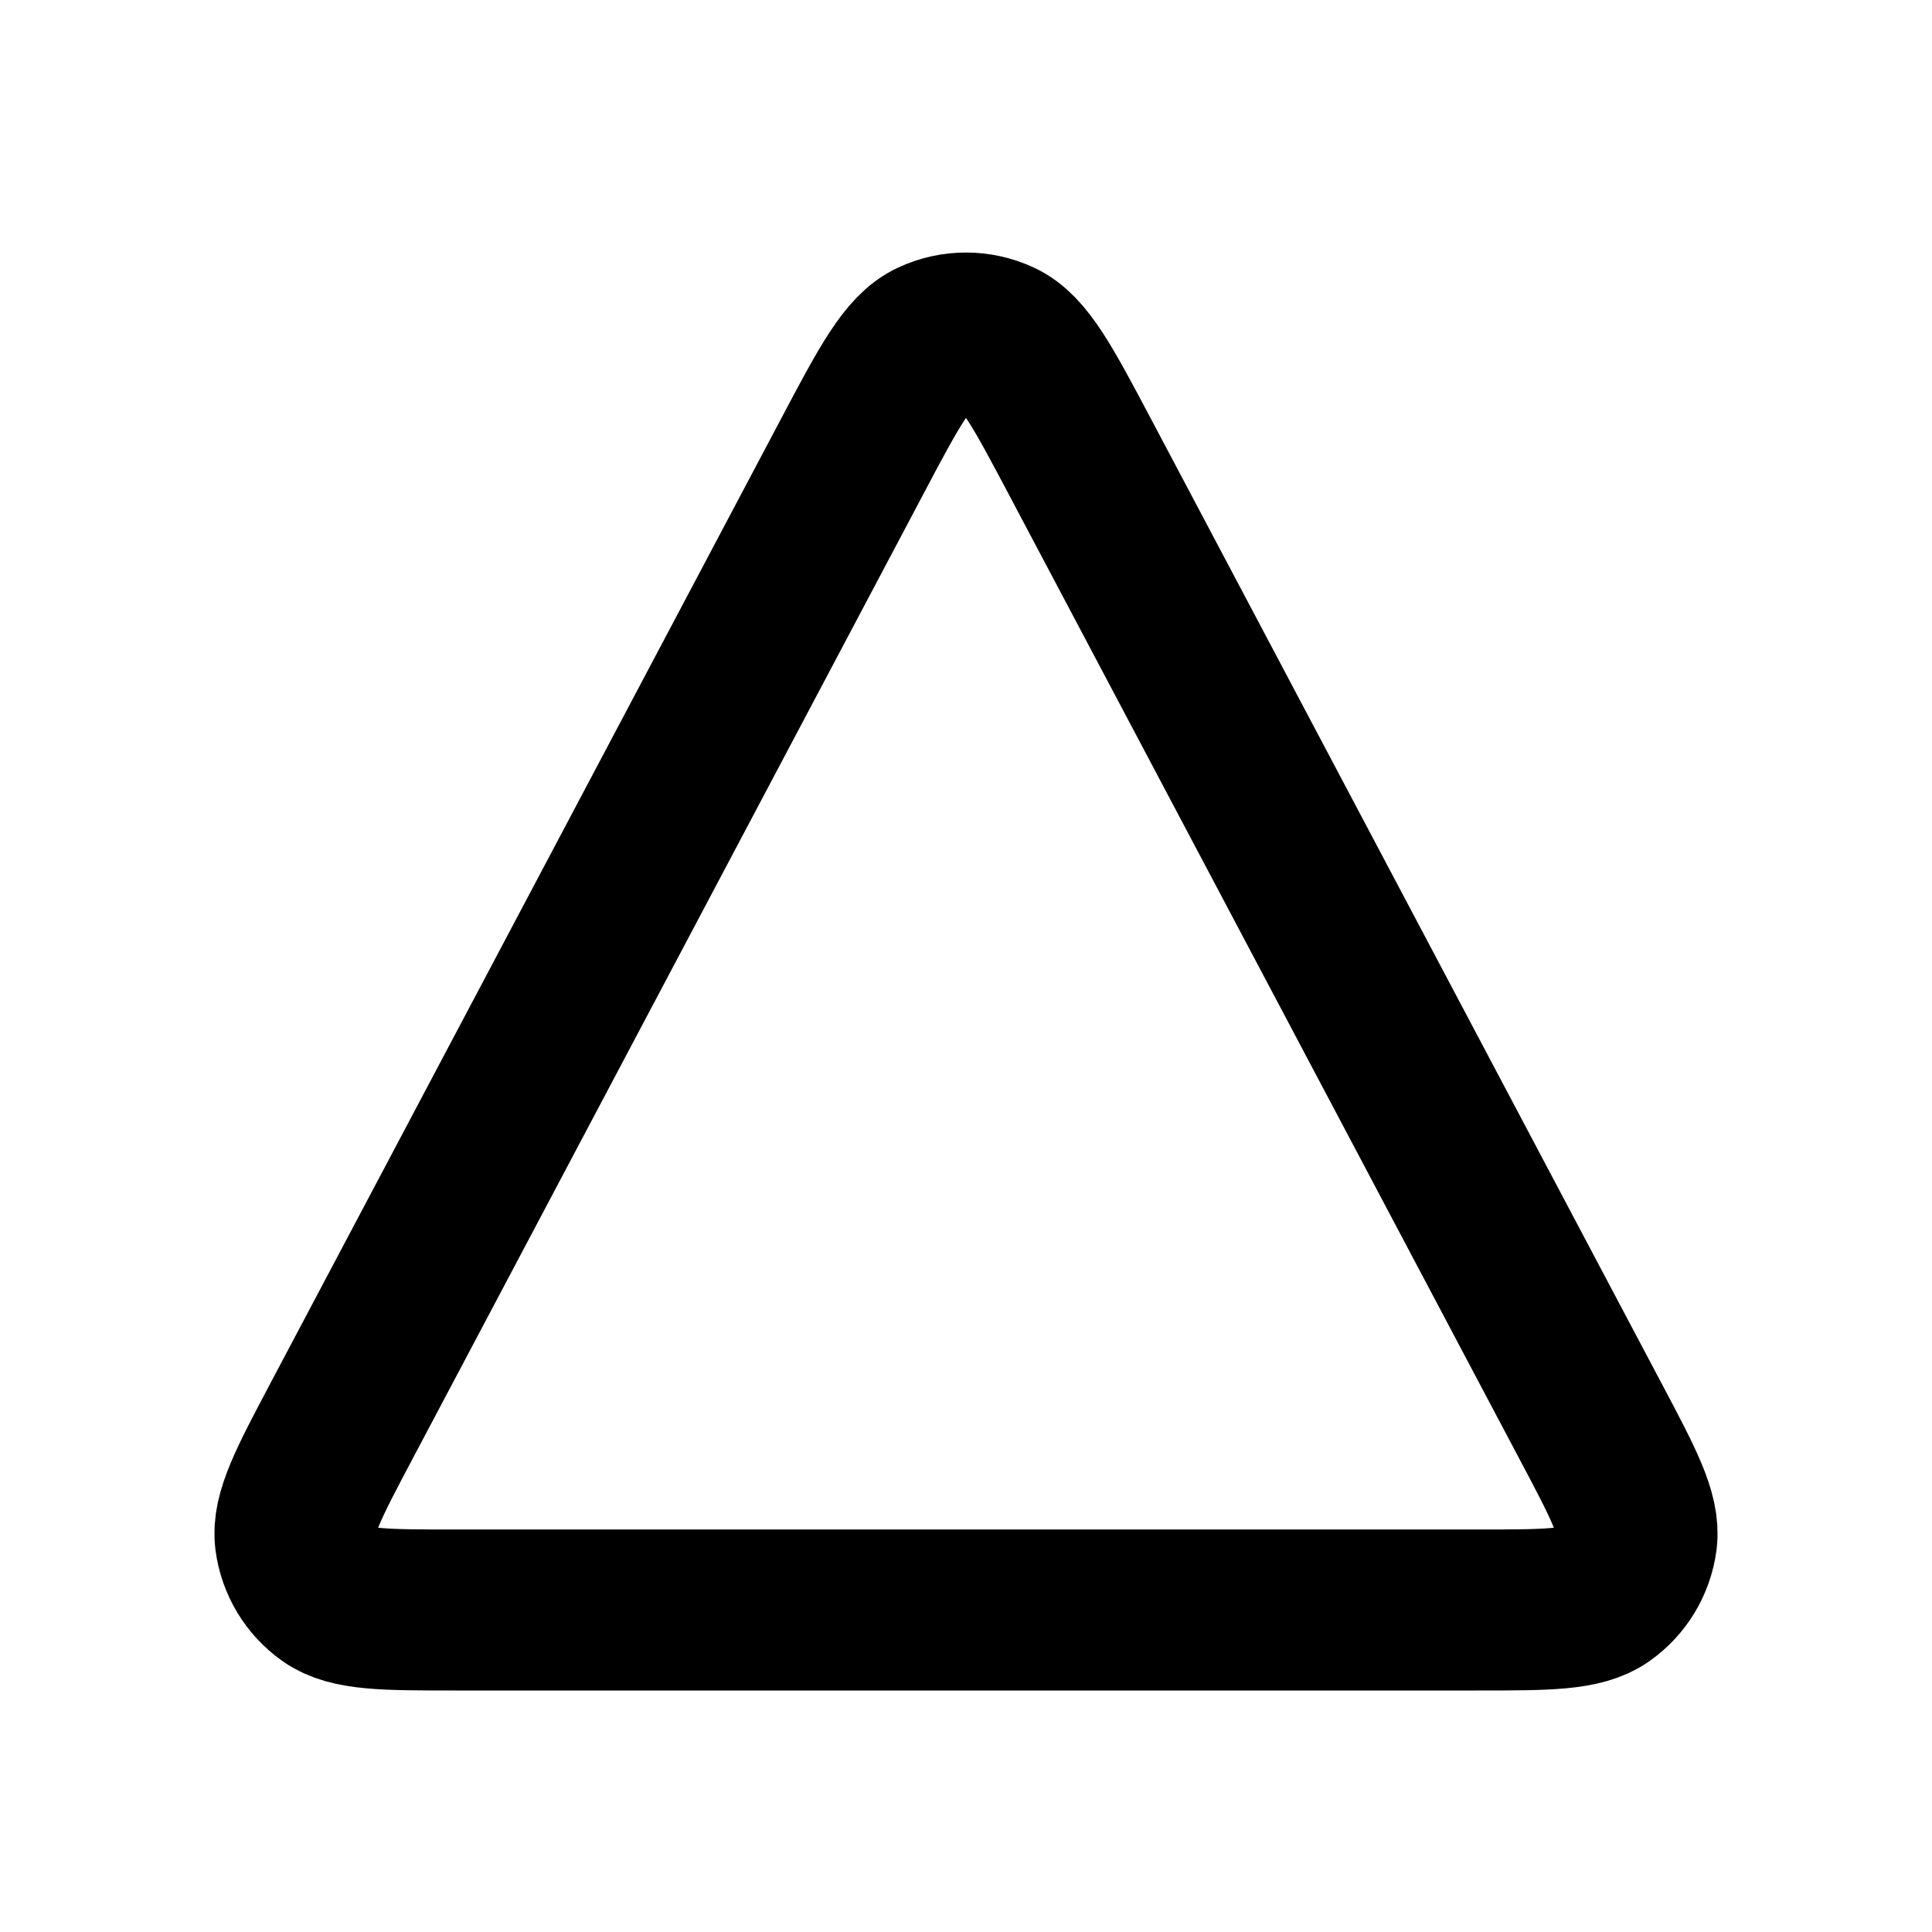
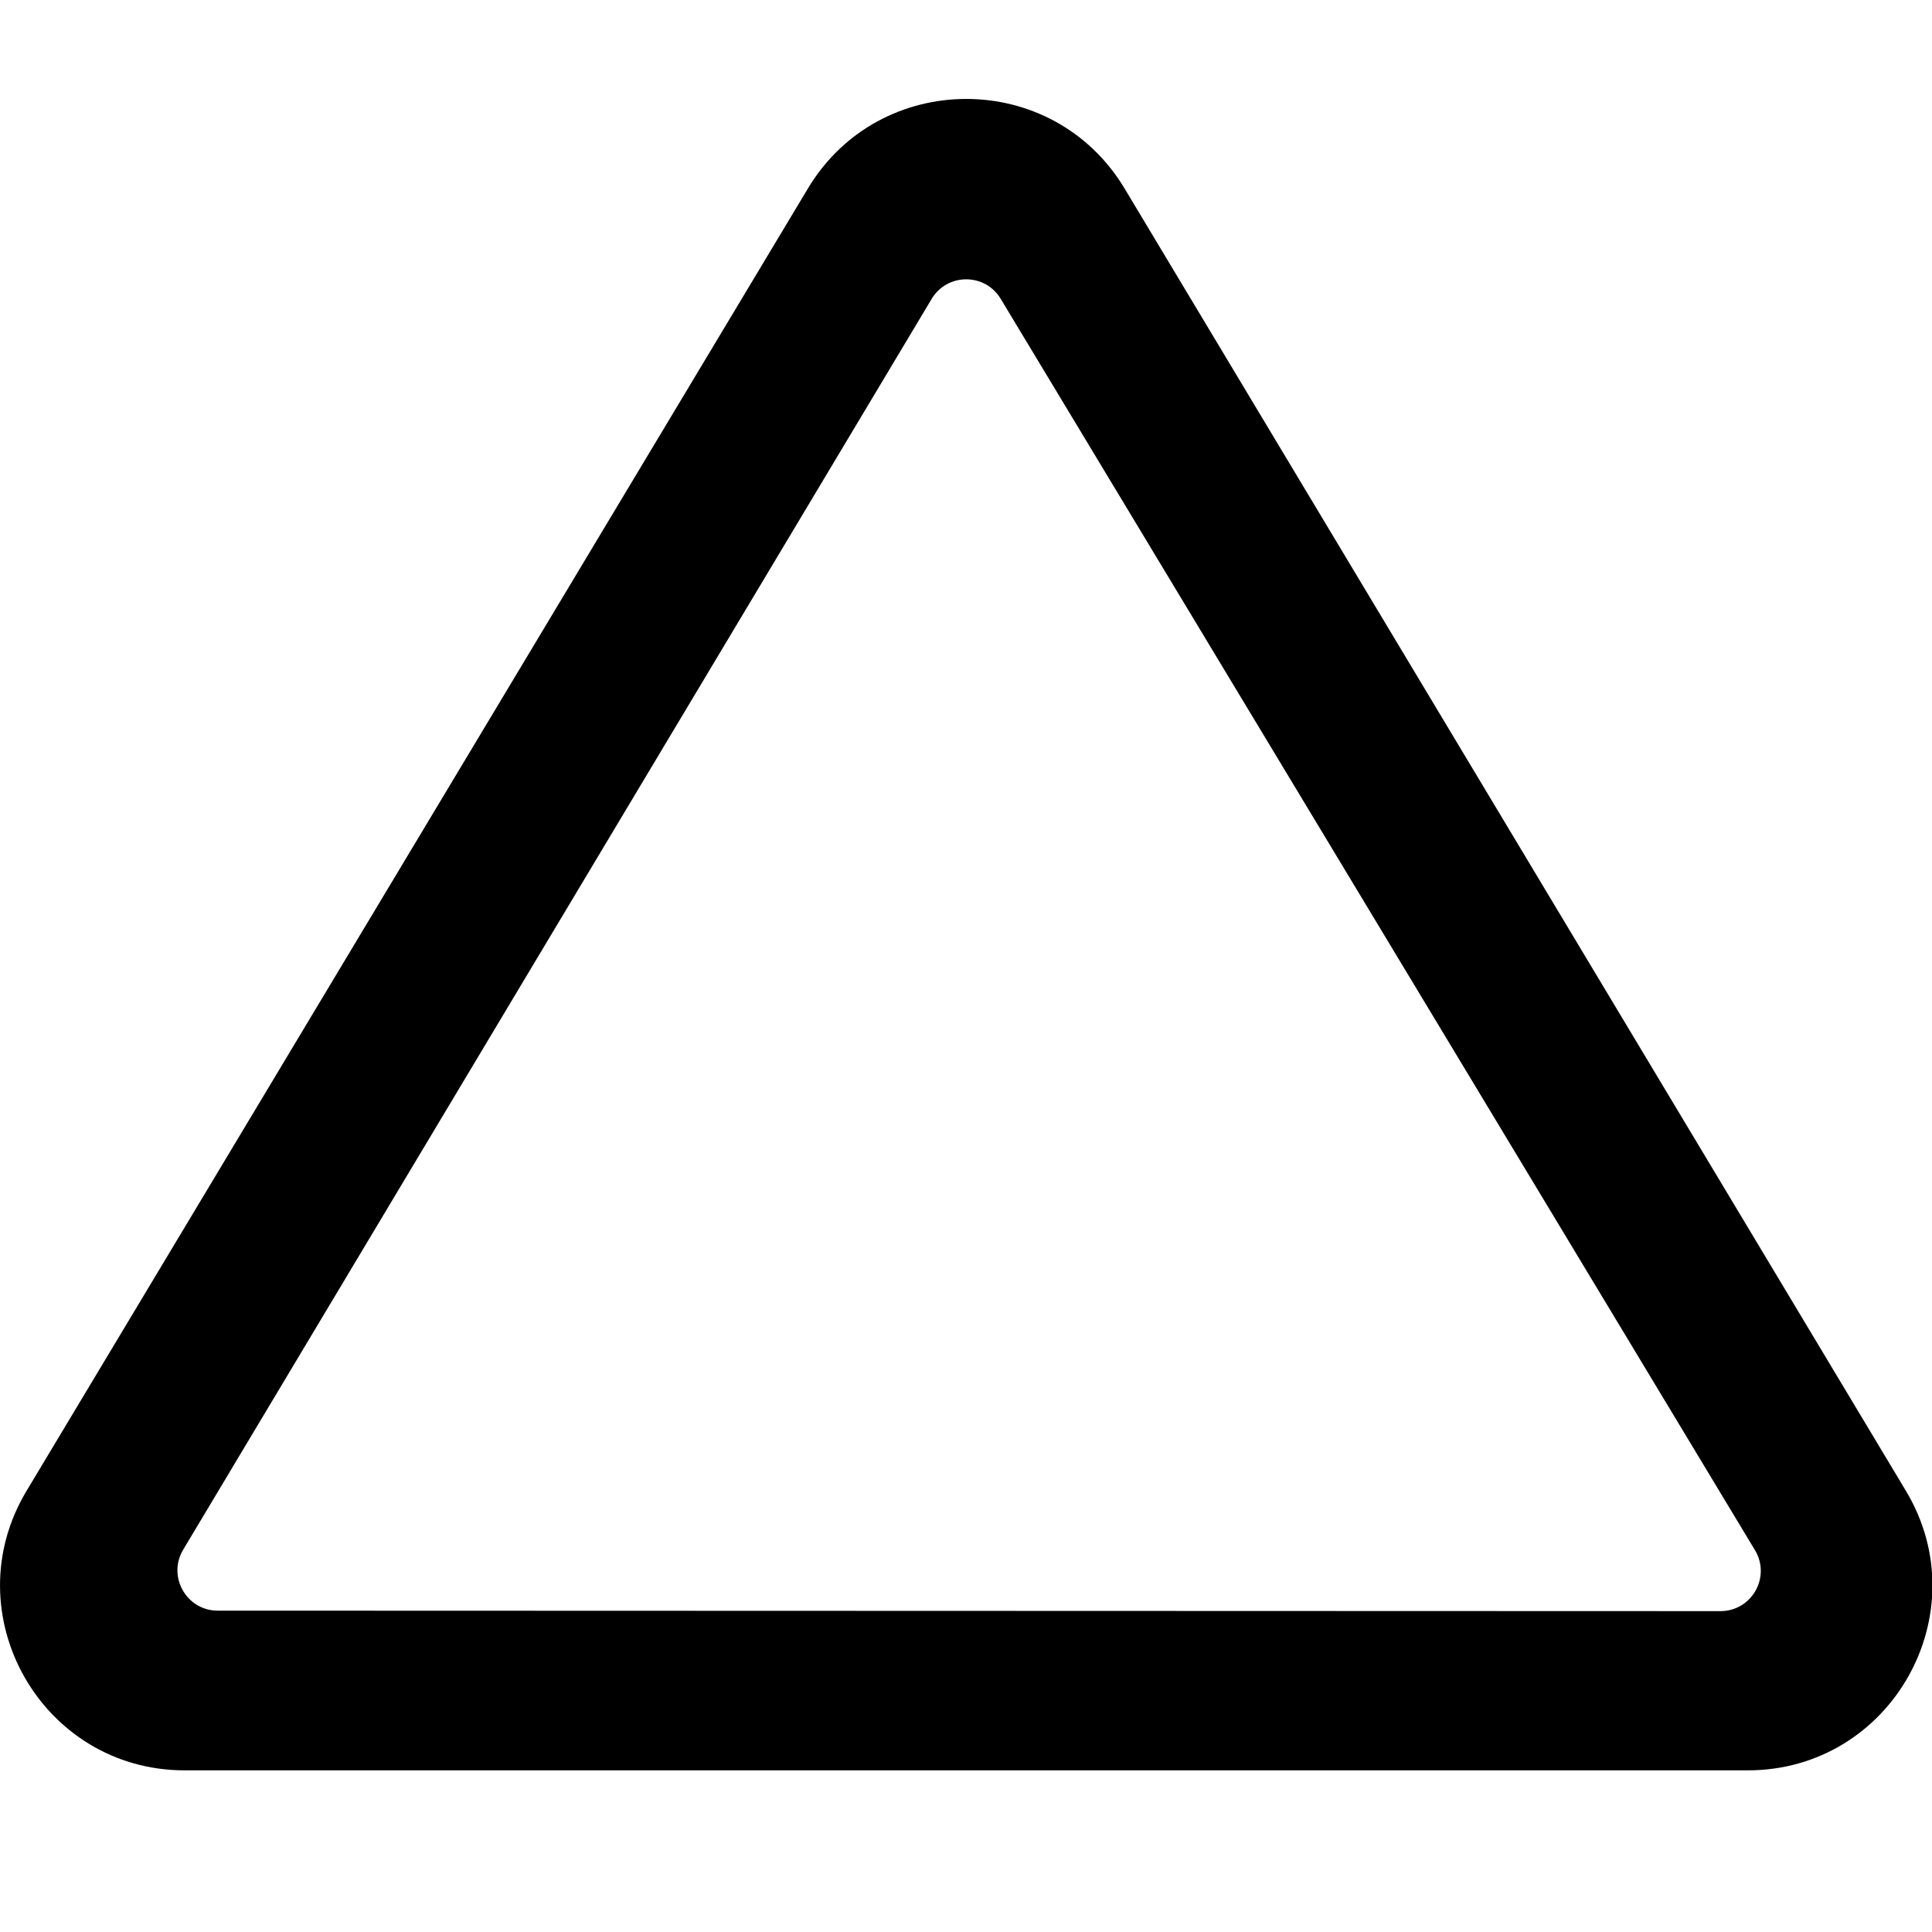
- <svg xmlns="http://www.w3.org/2000/svg" width="800px" height="800px" viewBox="0 0 24 24" fill="none">
-   <path d="M4.243 17.651L10.586 5.671C11.044 4.805 11.274 4.371 11.58 4.23C11.846 4.106 12.153 4.106 12.42 4.23C12.726 4.371 12.955 4.805 13.414 5.671L19.756 17.651C20.167 18.426 20.372 18.814 20.331 19.13C20.294 19.406 20.145 19.654 19.918 19.815C19.658 20 19.219 20 18.343 20H5.657C4.78 20 4.342 20 4.082 19.815C3.855 19.654 3.706 19.406 3.669 19.13C3.628 18.814 3.833 18.426 4.243 17.651Z" stroke="#000000" stroke-width="2" stroke-linecap="round" stroke-linejoin="round" />
+ <svg xmlns="http://www.w3.org/2000/svg" width="24" height="24" viewBox="0 0 24 24">
+   <path d="M11.574 3.712c.195-.323.662-.323.857 0l9.37 15.545c.2.333-.039.757-.429.757l-18.668-.006c-.385 0-.629-.422-.428-.758l9.298-15.538zm.429-2.483c-.76 0-1.521.37-1.966 1.111l-9.707 16.18c-.915 1.523.182 3.472 1.965 3.472h19.416c1.783 0 2.879-1.949 1.965-3.472l-9.707-16.18c-.446-.741-1.205-1.111-1.966-1.111z" />
</svg>
